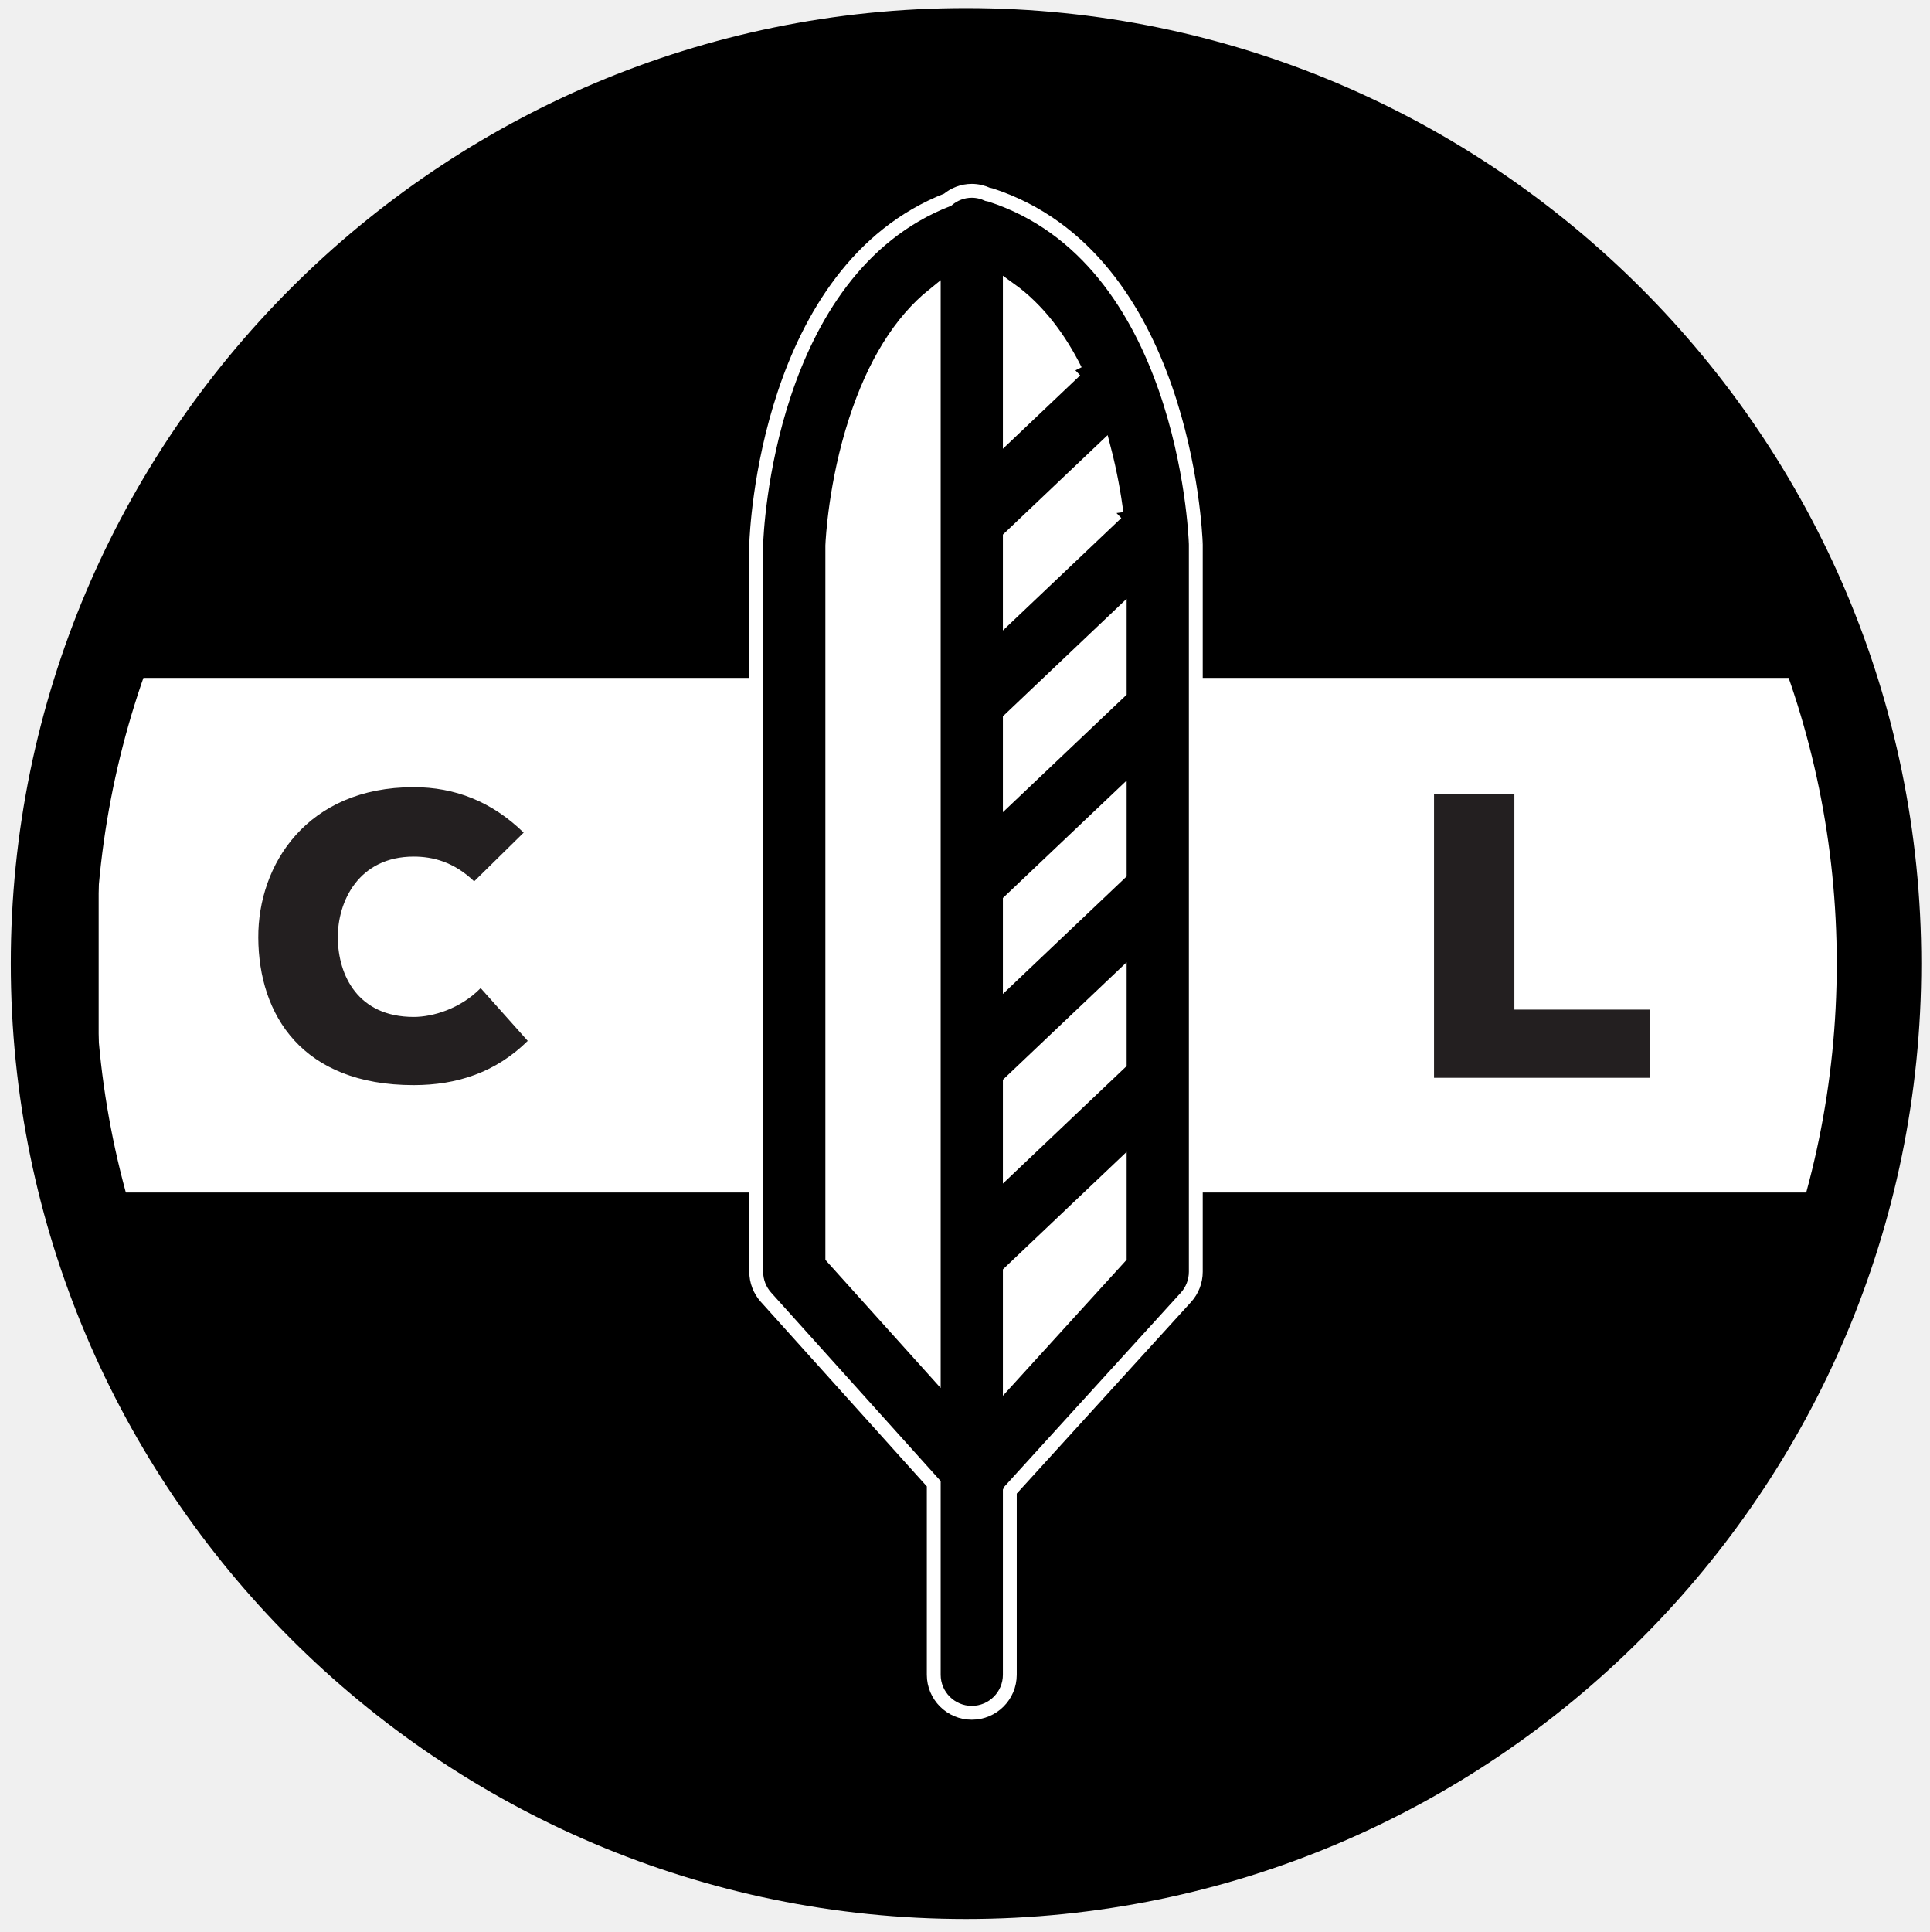
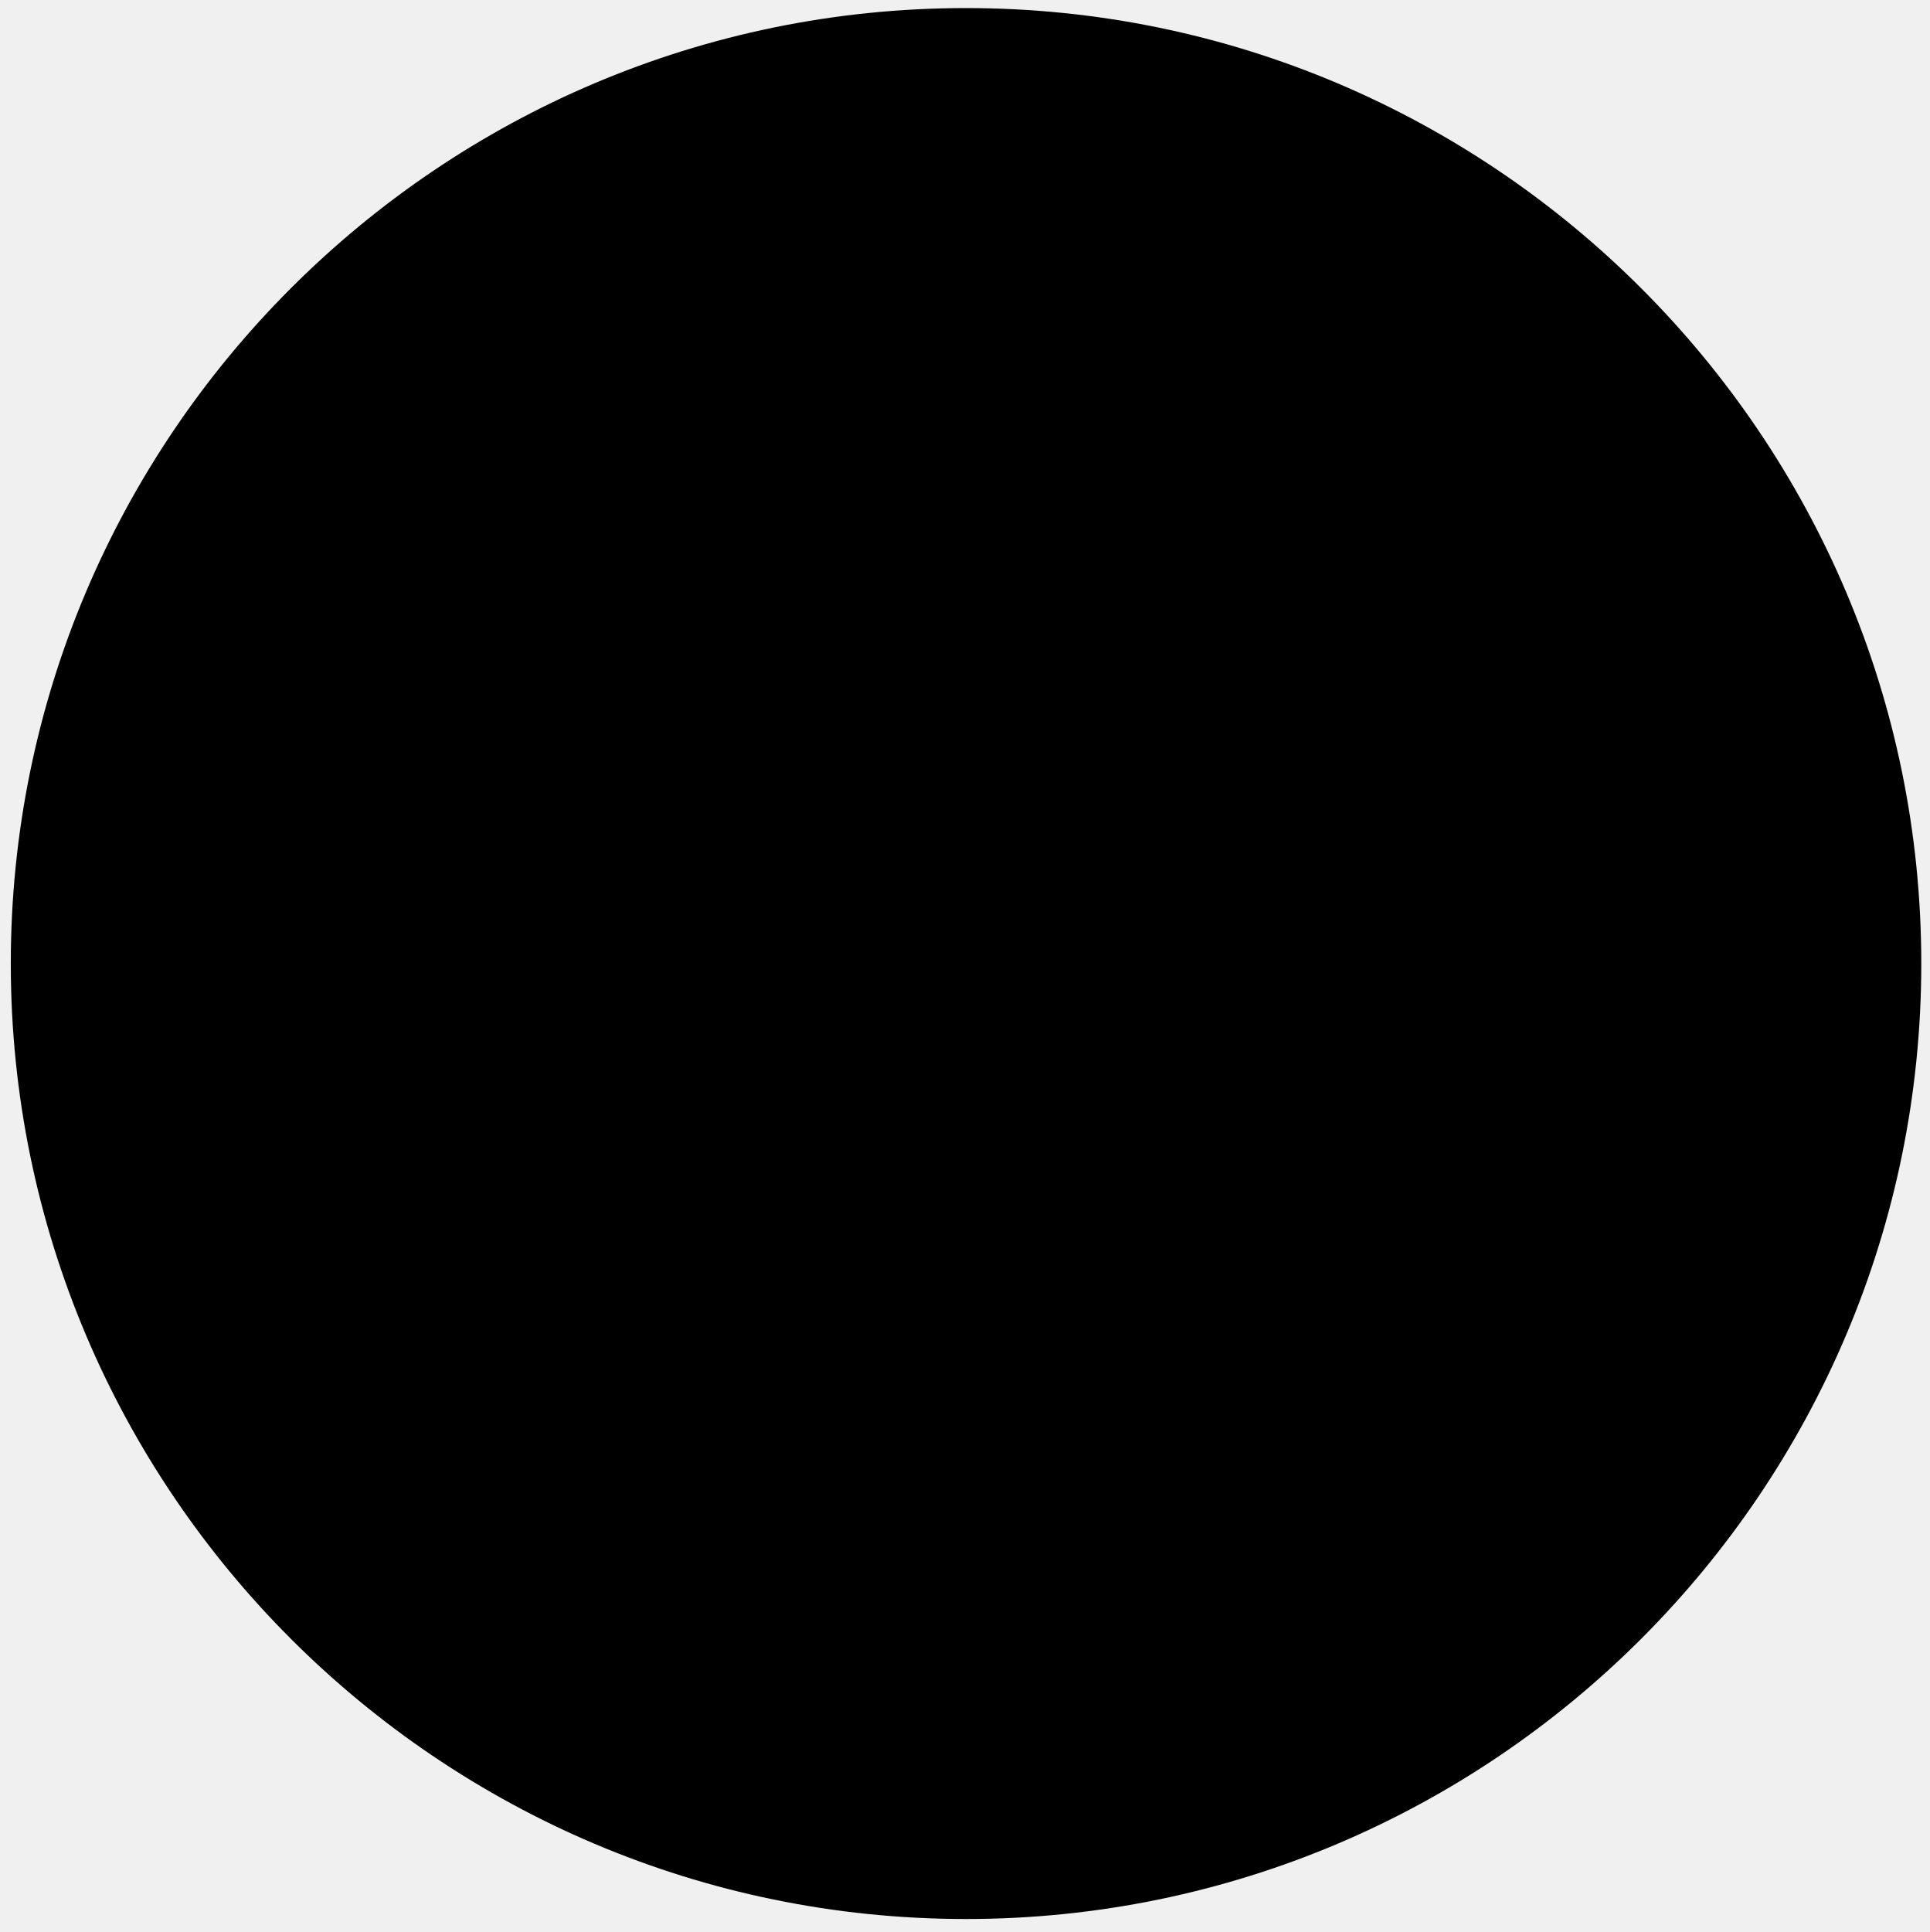
<svg xmlns="http://www.w3.org/2000/svg" version="1.1" id="Layer_1" x="0px" y="0px" viewBox="0 0 278.5 278.75" enable-background="new 0 0 278.5 278.75" xml:space="preserve">
  <path d="M271.169,139.02c0,72.768-58.99,131.756-131.757,131.756S7.656,211.787,7.656,139.02  c0-72.767,58.99-131.756,131.756-131.756S271.169,66.253,271.169,139.02" />
-   <rect id="C" x="14.239" y="97.808" fill="#FFFFFF" width="252.752" height="74.25" />
+   <rect id="C" x="14.239" y="97.808" width="252.752" height="74.25" />
  <path d="M139.413,276.876c-76.015,0-137.856-61.842-137.856-137.856c0-76.014,61.841-137.856,137.856-137.856  S277.269,63.005,277.269,139.02C277.269,215.034,215.427,276.876,139.413,276.876 M139.413,13.363  c-69.286,0-125.657,56.37-125.657,125.656c0,69.287,56.371,125.656,125.657,125.656S265.07,208.307,265.07,139.02  C265.07,69.733,208.699,13.363,139.413,13.363" />
-   <path fill="#231F20" d="M76.16,150.177c-4.625,4.567-10.247,6.384-16.455,6.384c-16.105,0-22.373-10.132-22.431-21.259  c-0.059-10.542,7.028-21.727,22.431-21.727c5.914,0,11.244,2.049,15.87,6.559l-7.146,7.028c-2.928-2.811-5.973-3.572-8.725-3.572  c-7.907,0-11.011,6.442-10.951,11.77c0.058,5.33,2.869,11.363,10.951,11.363c2.752,0,6.734-1.172,9.663-4.159L76.16,150.177z" />
-   <polygon fill="#231F20" points="218.546,114.511 218.546,145.667 238.164,145.667 238.164,155.507 206.951,155.507 206.951,114.511   " />
-   <path id="C" fill="#FFFFFF" d="M114.013,183.496V78.238c0-14.69,11.539-44.648,26.229-44.648c14.691,0,26.23,30.147,26.23,44.838v105.067  l-26.221,29.158L114.013,183.496z" />
-   <path id="C_feather" stroke="#FFFFFF" stroke-width="2" stroke-miterlimit="10" d="M172.568,78.426c-0.059-1.679-1.754-41.223-29.597-50.287  c-0.146-0.048-0.294-0.062-0.441-0.097c-0.698-0.323-1.469-0.512-2.288-0.512c-1.334,0-2.541,0.493-3.492,1.286  c-26.078,10.178-27.564,47.991-27.613,49.632c-0.003,0.056-0.003,0.113-0.003,0.17v104.877c0,1.355,0.501,2.664,1.409,3.672  l24.21,26.907v27.56c0,3.031,2.458,5.49,5.489,5.49c3.032,0,5.49-2.459,5.49-5.49v-26.479c0.022-0.044,0.055-0.083,0.076-0.127  l25.334-27.836c0.92-1.013,1.43-2.33,1.43-3.696V78.619C172.572,78.554,172.57,78.491,172.568,78.426 M161.591,126.021  l-15.859,15.056v-11.08l15.859-15.055V126.021z M161.591,99.802l-15.859,15.056v-11.079l15.859-15.057V99.802z M161.129,74.022  l-15.397,14.617v-11.08l13.578-12.891C160.24,68.241,160.8,71.522,161.129,74.022 M145.732,156.216l15.859-15.055v12.221  l-15.859,15.057V156.216z M155.198,53.434l-9.466,8.987V41.729C149.865,44.696,152.933,48.902,155.198,53.434 M120.113,181.39  V78.721c0.034-0.833,0.441-9.029,3.37-18.043c2.663-8.203,6.44-14.28,11.27-18.166v155.148L120.113,181.39z M145.732,198.798  v-15.222l15.859-15.056v12.852L145.732,198.798z" />
+   <path d="M76.16,150.177c-4.625,4.567-10.247,6.384-16.455,6.384c-16.105,0-22.373-10.132-22.431-21.259  c-0.059-10.542,7.028-21.727,22.431-21.727c5.914,0,11.244,2.049,15.87,6.559l-7.146,7.028c-2.928-2.811-5.973-3.572-8.725-3.572  c-7.907,0-11.011,6.442-10.951,11.77c0.058,5.33,2.869,11.363,10.951,11.363c2.752,0,6.734-1.172,9.663-4.159L76.16,150.177z" />
+   <polygon points="218.546,114.511 218.546,145.667 238.164,145.667 238.164,155.507 206.951,155.507 206.951,114.511   " />
+   <path id="C" d="M114.013,183.496V78.238c0-14.69,11.539-44.648,26.229-44.648c14.691,0,26.23,30.147,26.23,44.838v105.067  l-26.221,29.158L114.013,183.496z" />
+   <path id="C_feather" d="M172.568,78.426c-0.059-1.679-1.754-41.223-29.597-50.287  c-0.146-0.048-0.294-0.062-0.441-0.097c-0.698-0.323-1.469-0.512-2.288-0.512c-1.334,0-2.541,0.493-3.492,1.286  c-26.078,10.178-27.564,47.991-27.613,49.632c-0.003,0.056-0.003,0.113-0.003,0.17v104.877c0,1.355,0.501,2.664,1.409,3.672  l24.21,26.907v27.56c0,3.031,2.458,5.49,5.489,5.49c3.032,0,5.49-2.459,5.49-5.49v-26.479c0.022-0.044,0.055-0.083,0.076-0.127  l25.334-27.836c0.92-1.013,1.43-2.33,1.43-3.696V78.619C172.572,78.554,172.57,78.491,172.568,78.426 M161.591,126.021  l-15.859,15.056v-11.08l15.859-15.055V126.021z M161.591,99.802l-15.859,15.056v-11.079l15.859-15.057V99.802z M161.129,74.022  l-15.397,14.617v-11.08l13.578-12.891C160.24,68.241,160.8,71.522,161.129,74.022 M145.732,156.216l15.859-15.055v12.221  l-15.859,15.057V156.216z M155.198,53.434l-9.466,8.987V41.729C149.865,44.696,152.933,48.902,155.198,53.434 M120.113,181.39  V78.721c0.034-0.833,0.441-9.029,3.37-18.043c2.663-8.203,6.44-14.28,11.27-18.166v155.148L120.113,181.39z M145.732,198.798  v-15.222l15.859-15.056v12.852L145.732,198.798z" />
</svg>
